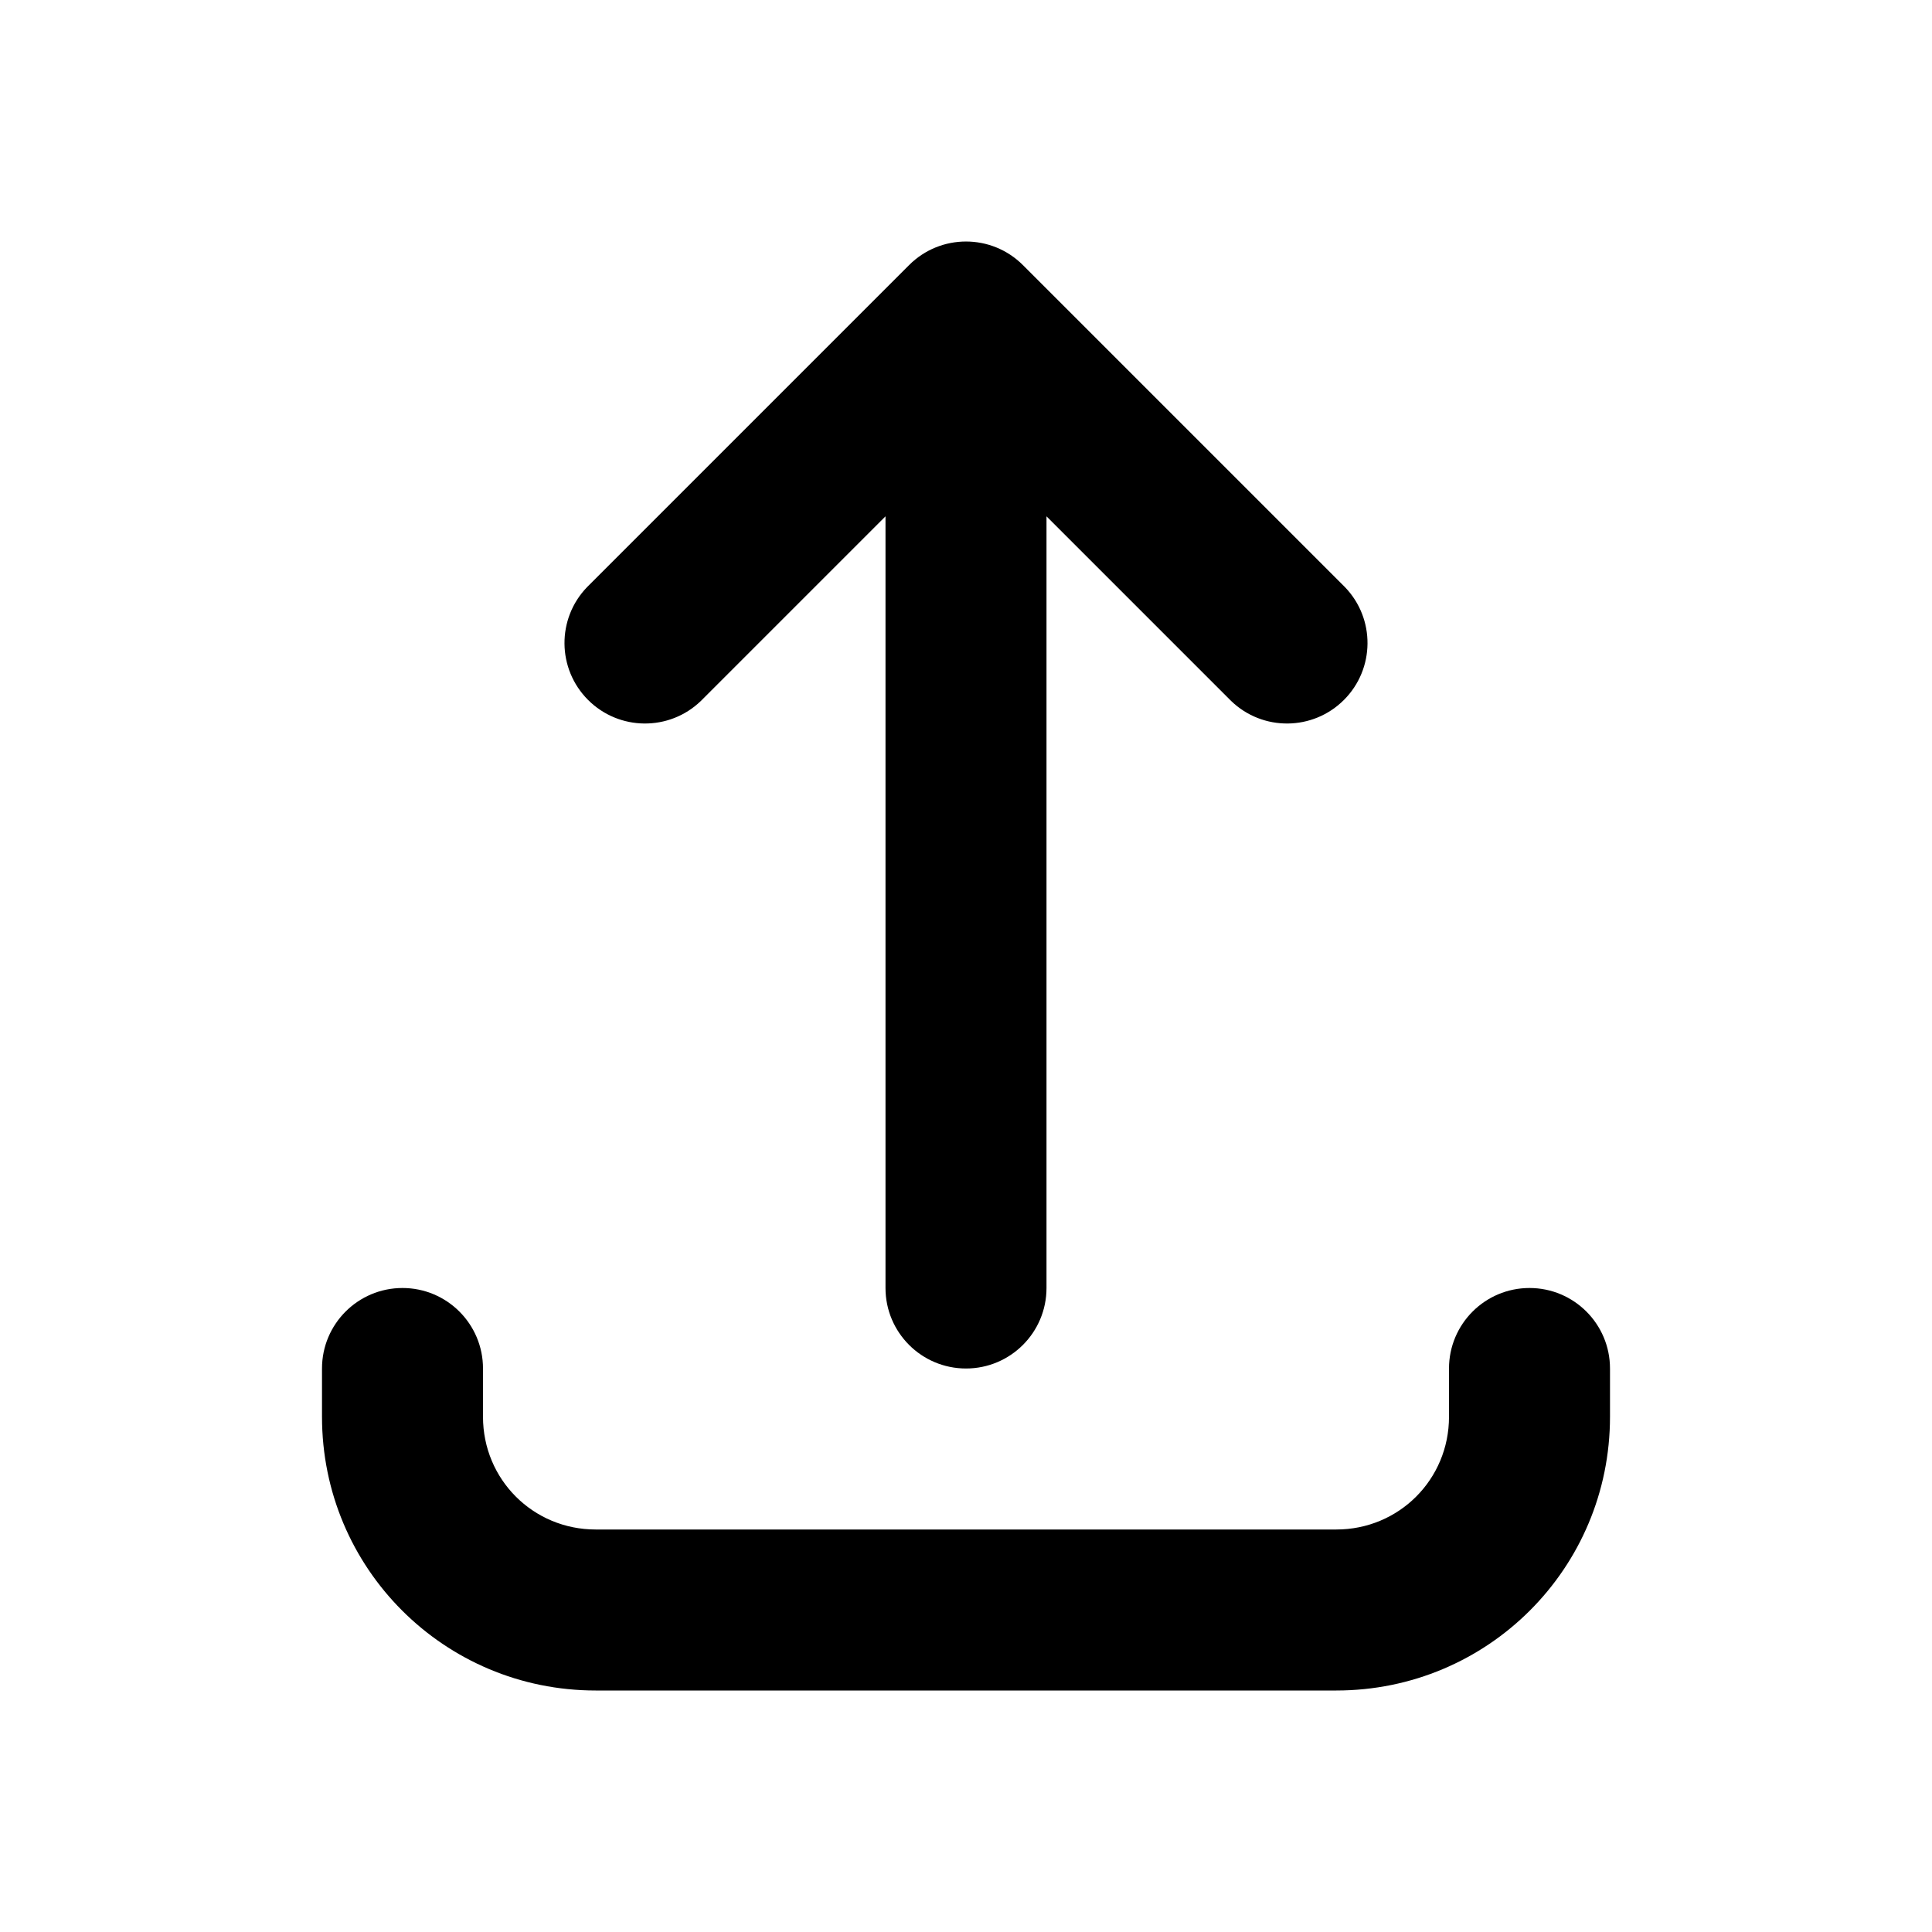
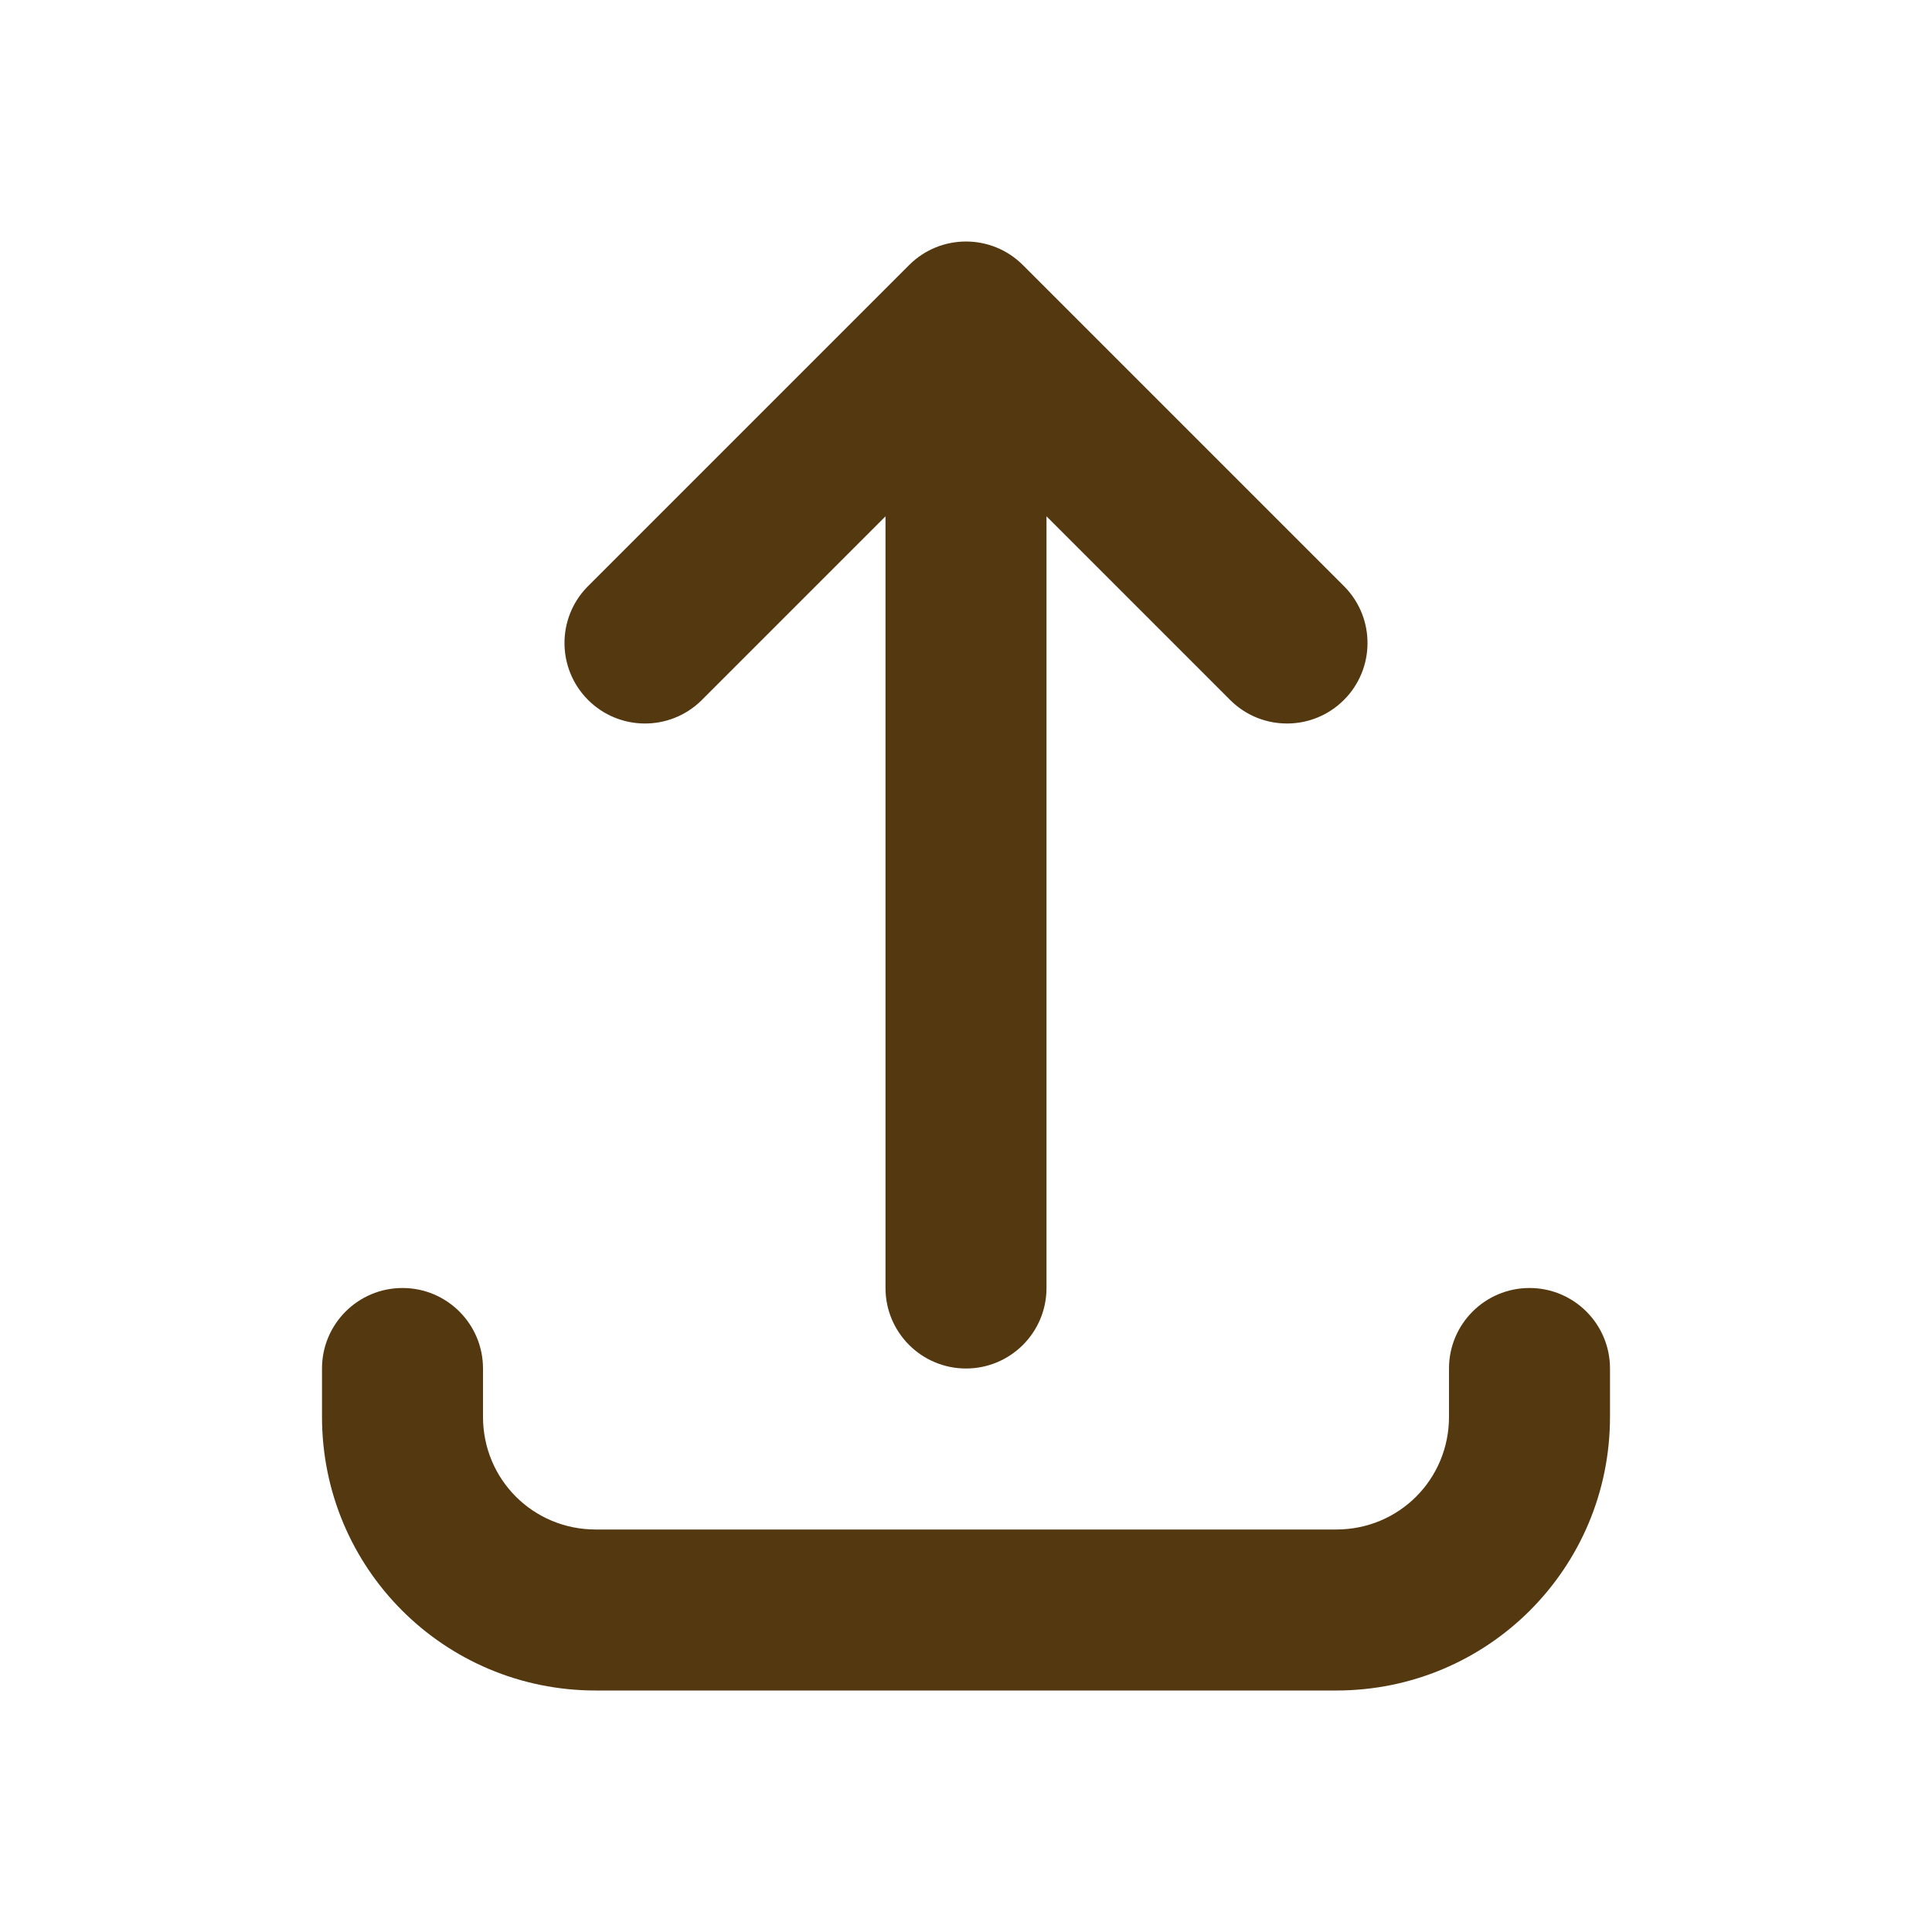
<svg xmlns="http://www.w3.org/2000/svg" width="800px" height="800px" viewBox="0 0 24 24" fill="none">
-   <path d="M11.293 3.293a1 1 0 0 1 1.414 0l4 4a1 1 0 0 1-1.414 1.414L13 6.414V16a1 1 0 1 1-2 0V6.414L8.707 8.707a1 1 0 0 1-1.414-1.414l4-4Z" fill="#000000" />
-   <path d="M6 17a1 1 0 1 0-2 0v.6C4 19.482 5.518 21 7.4 21h9.2c1.882 0 3.4-1.518 3.4-3.4V17a1 1 0 1 0-2 0v.6c0 .778-.622 1.4-1.4 1.4H7.4c-.778 0-1.4-.622-1.4-1.4V17Z" fill="#000000" />
+   <path d="M11.293 3.293a1 1 0 0 1 1.414 0l4 4a1 1 0 0 1-1.414 1.414L13 6.414V16a1 1 0 1 1-2 0V6.414L8.707 8.707a1 1 0 0 1-1.414-1.414l4-4Z" fill="#533810" />
+   <path d="M6 17a1 1 0 1 0-2 0v.6C4 19.482 5.518 21 7.4 21h9.2c1.882 0 3.4-1.518 3.4-3.4V17a1 1 0 1 0-2 0v.6c0 .778-.622 1.4-1.4 1.4H7.4c-.778 0-1.4-.622-1.4-1.4V17Z" fill="#533810" />
</svg>
